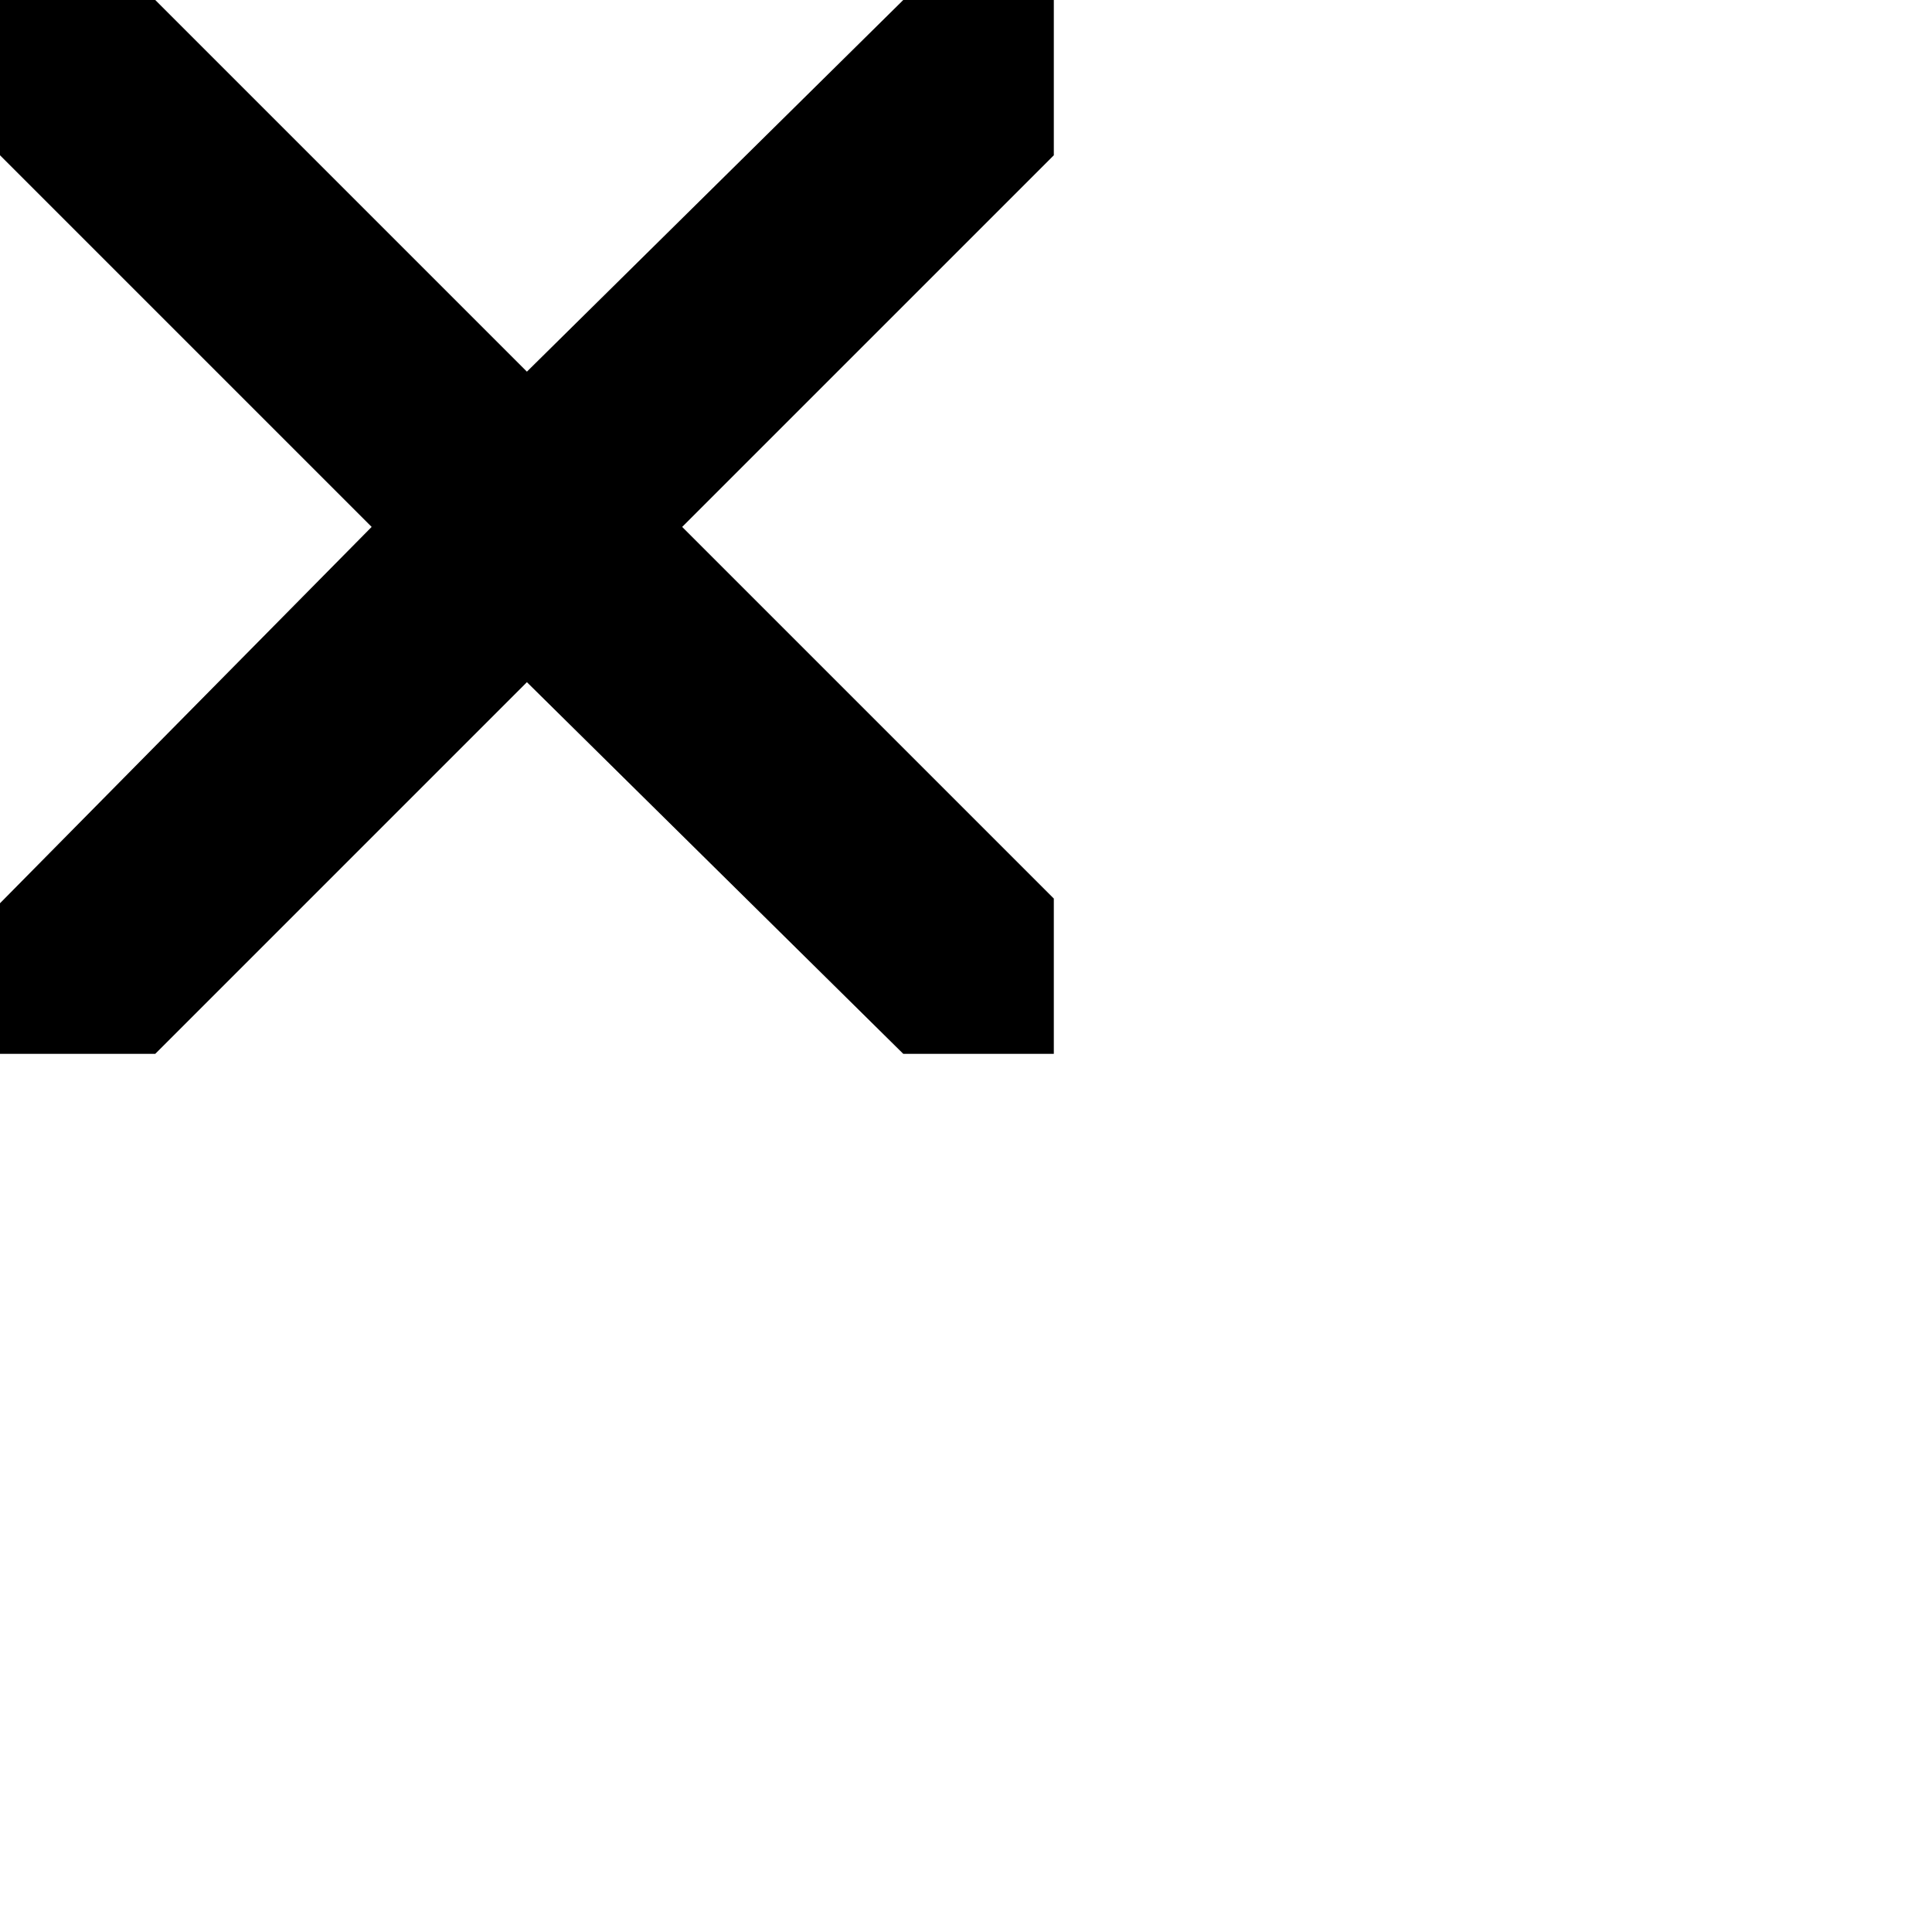
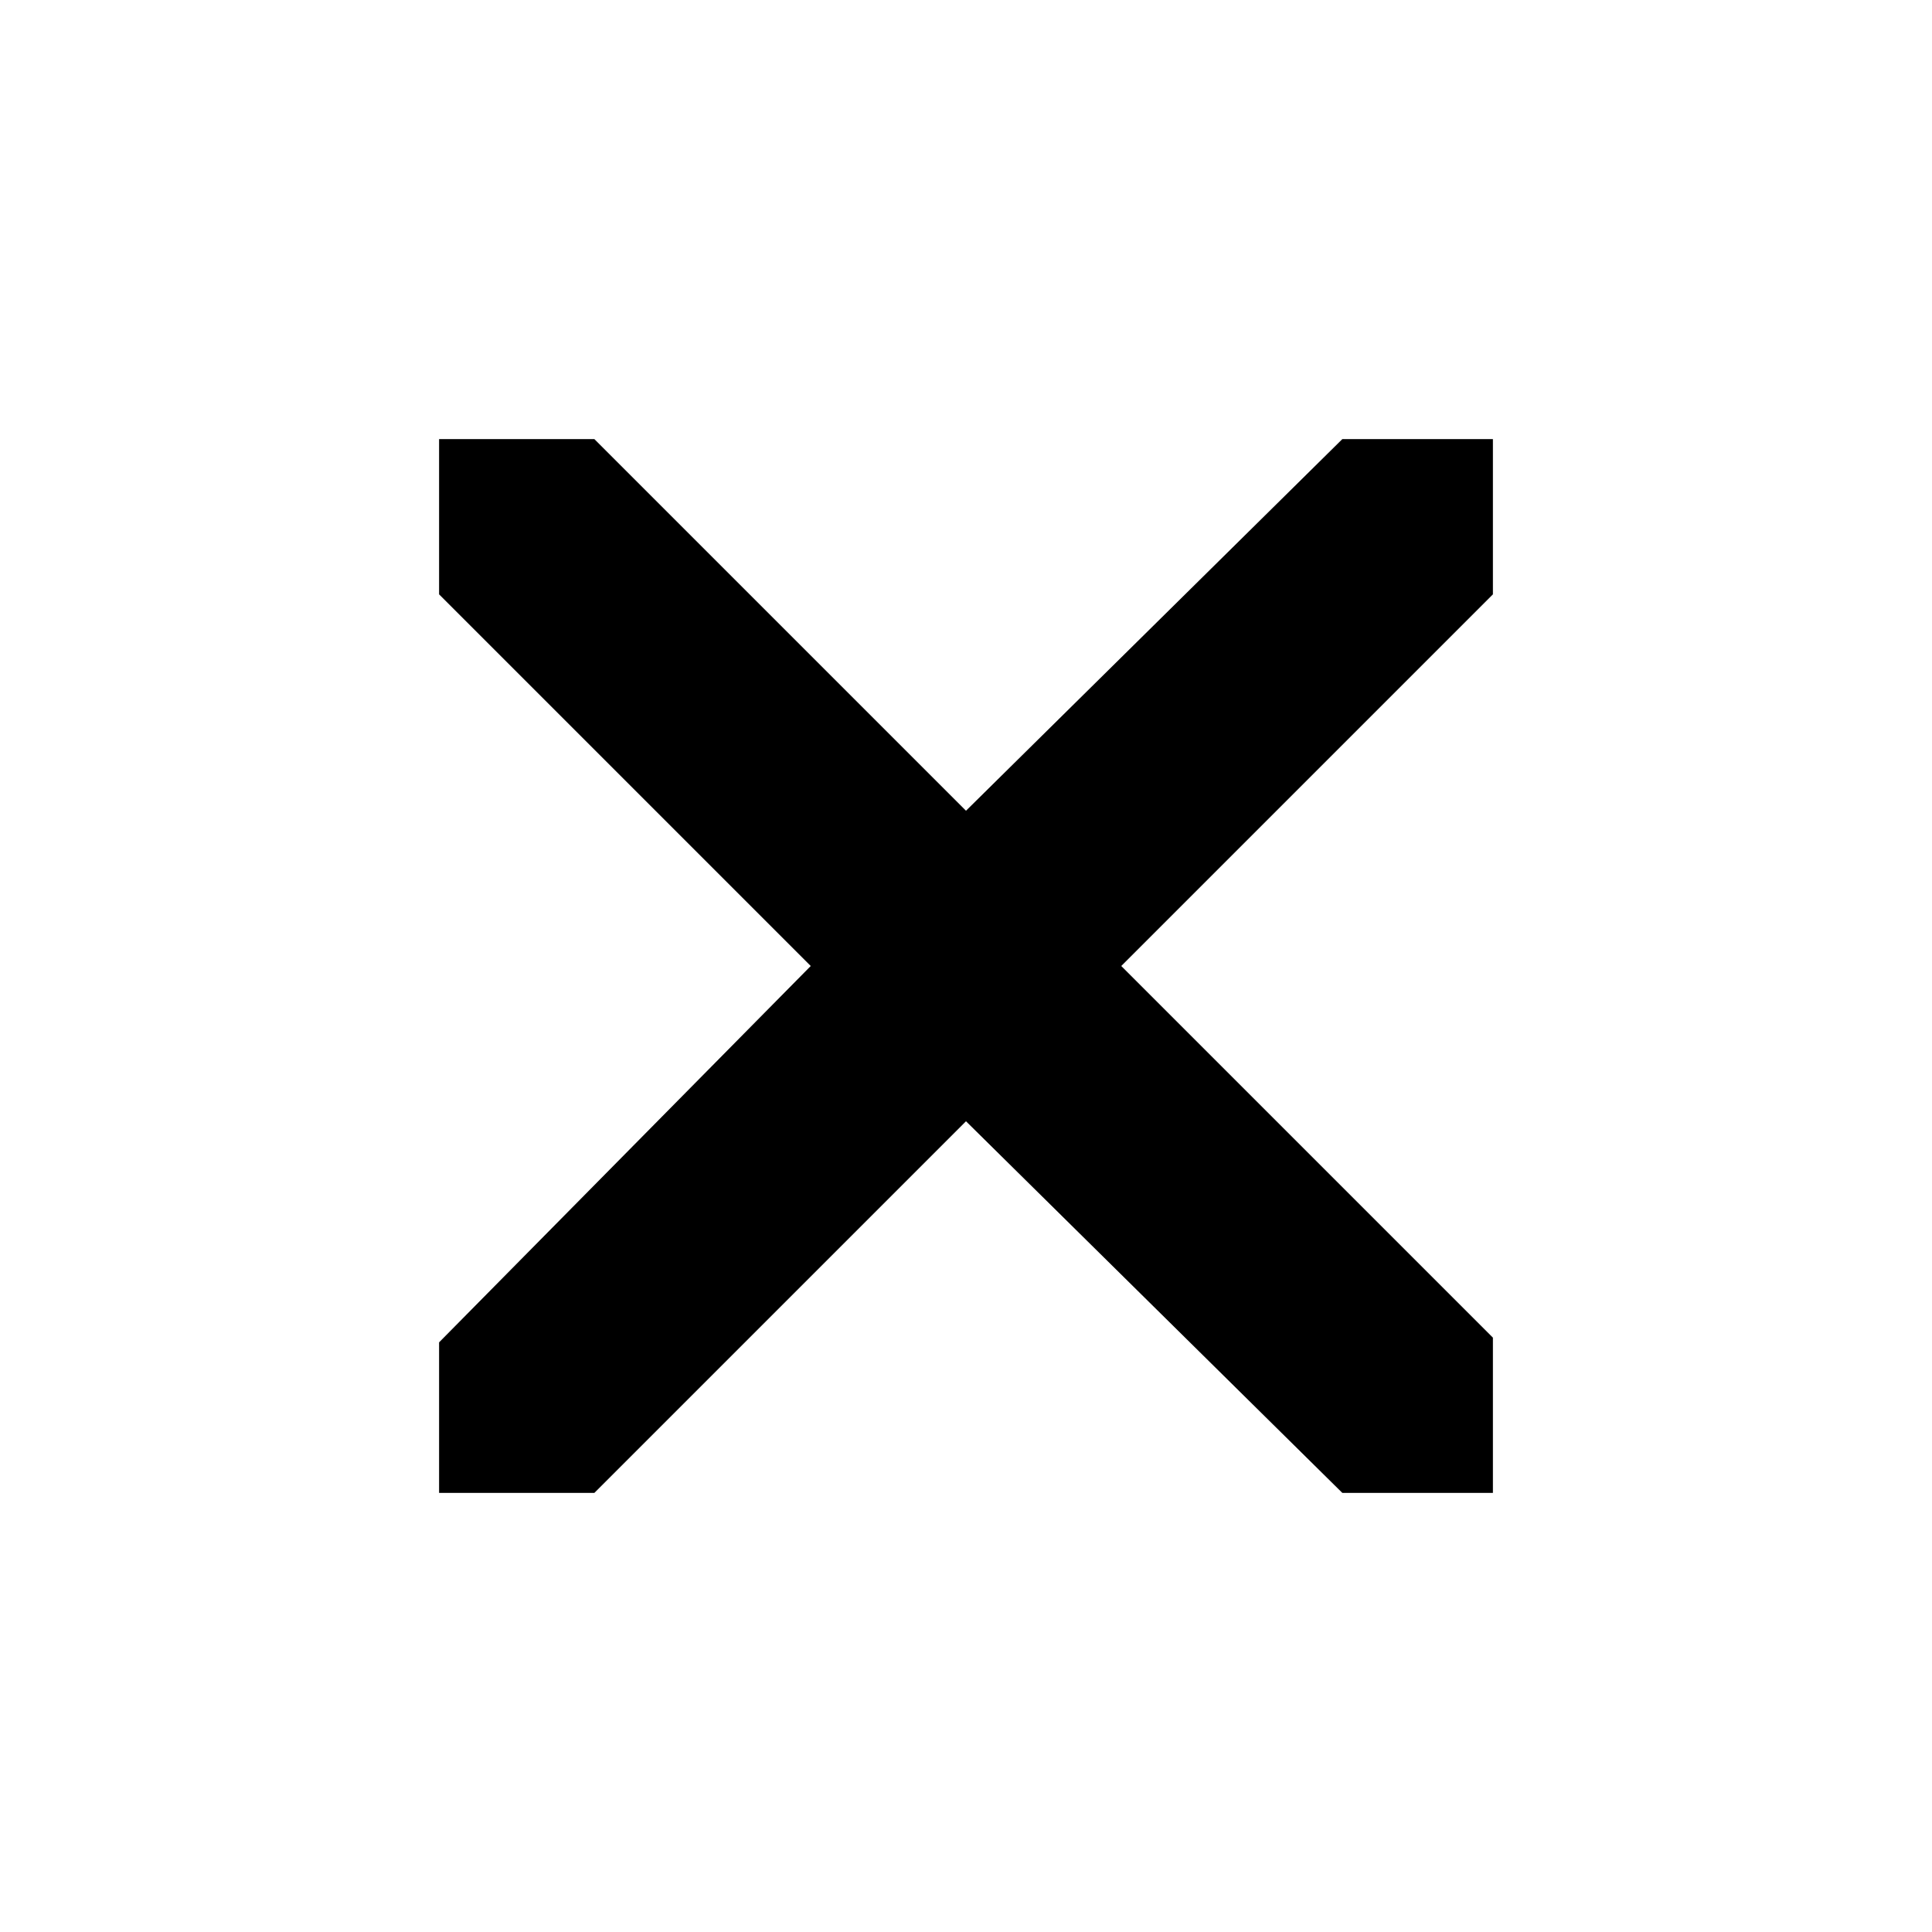
<svg xmlns="http://www.w3.org/2000/svg" version="1.1" viewBox="0 0 44 44" id="svg4" width="44" height="44">
  <defs id="defs8" />
-   <path fill="currentColor" d="M 24,24 H 20.571 L 12,15.536 3.536,24 H 0 V 20.571 L 8.464,12 0,3.536 V 0 H 3.536 L 12,8.464 20.571,0 H 24 V 3.536 L 15.536,12 24,20.464 Z" id="path2" style="stroke-width:0.036" />
+   <path fill="currentColor" d="M 34,34 H 30.571 L 22,25.536 13.536,34 H 10 V 30.571 L 18.464,22 10,13.536 V 10 h 3.536 L 22,18.464 30.571,10 H 34 v 3.536 L 25.536,22 34,30.464 Z" id="path2" style="stroke-width:0.036" />
</svg>
